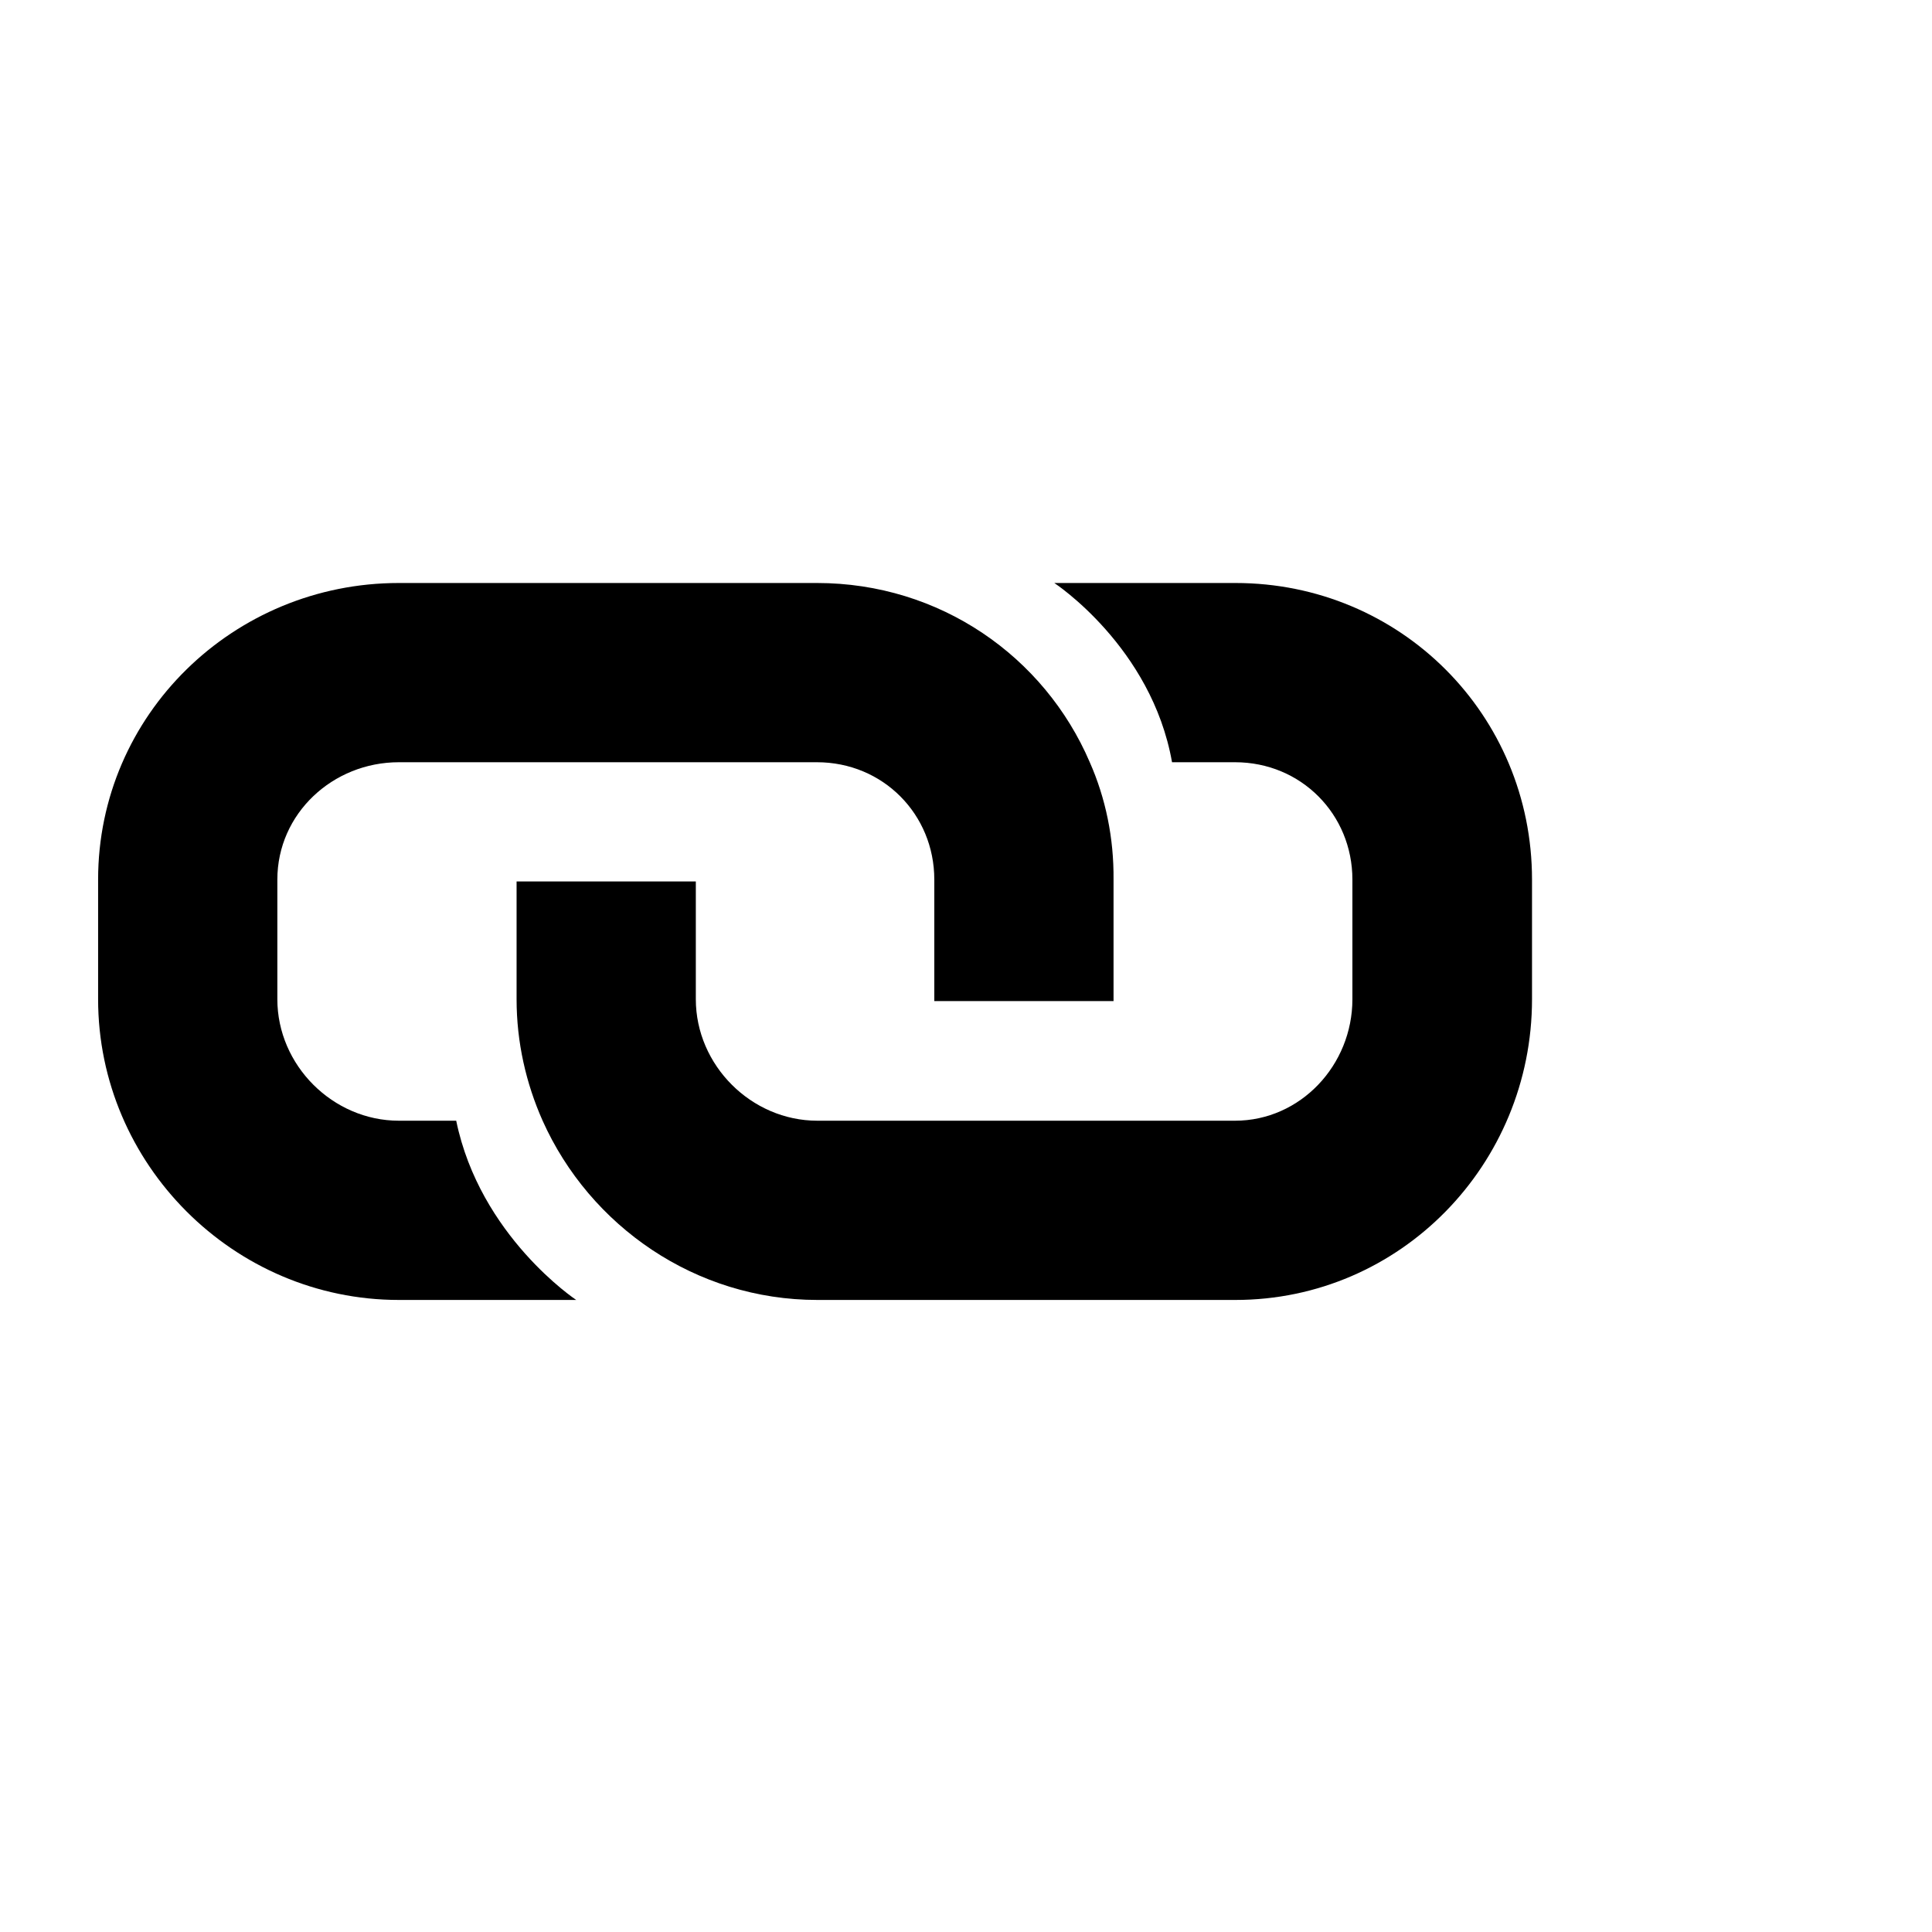
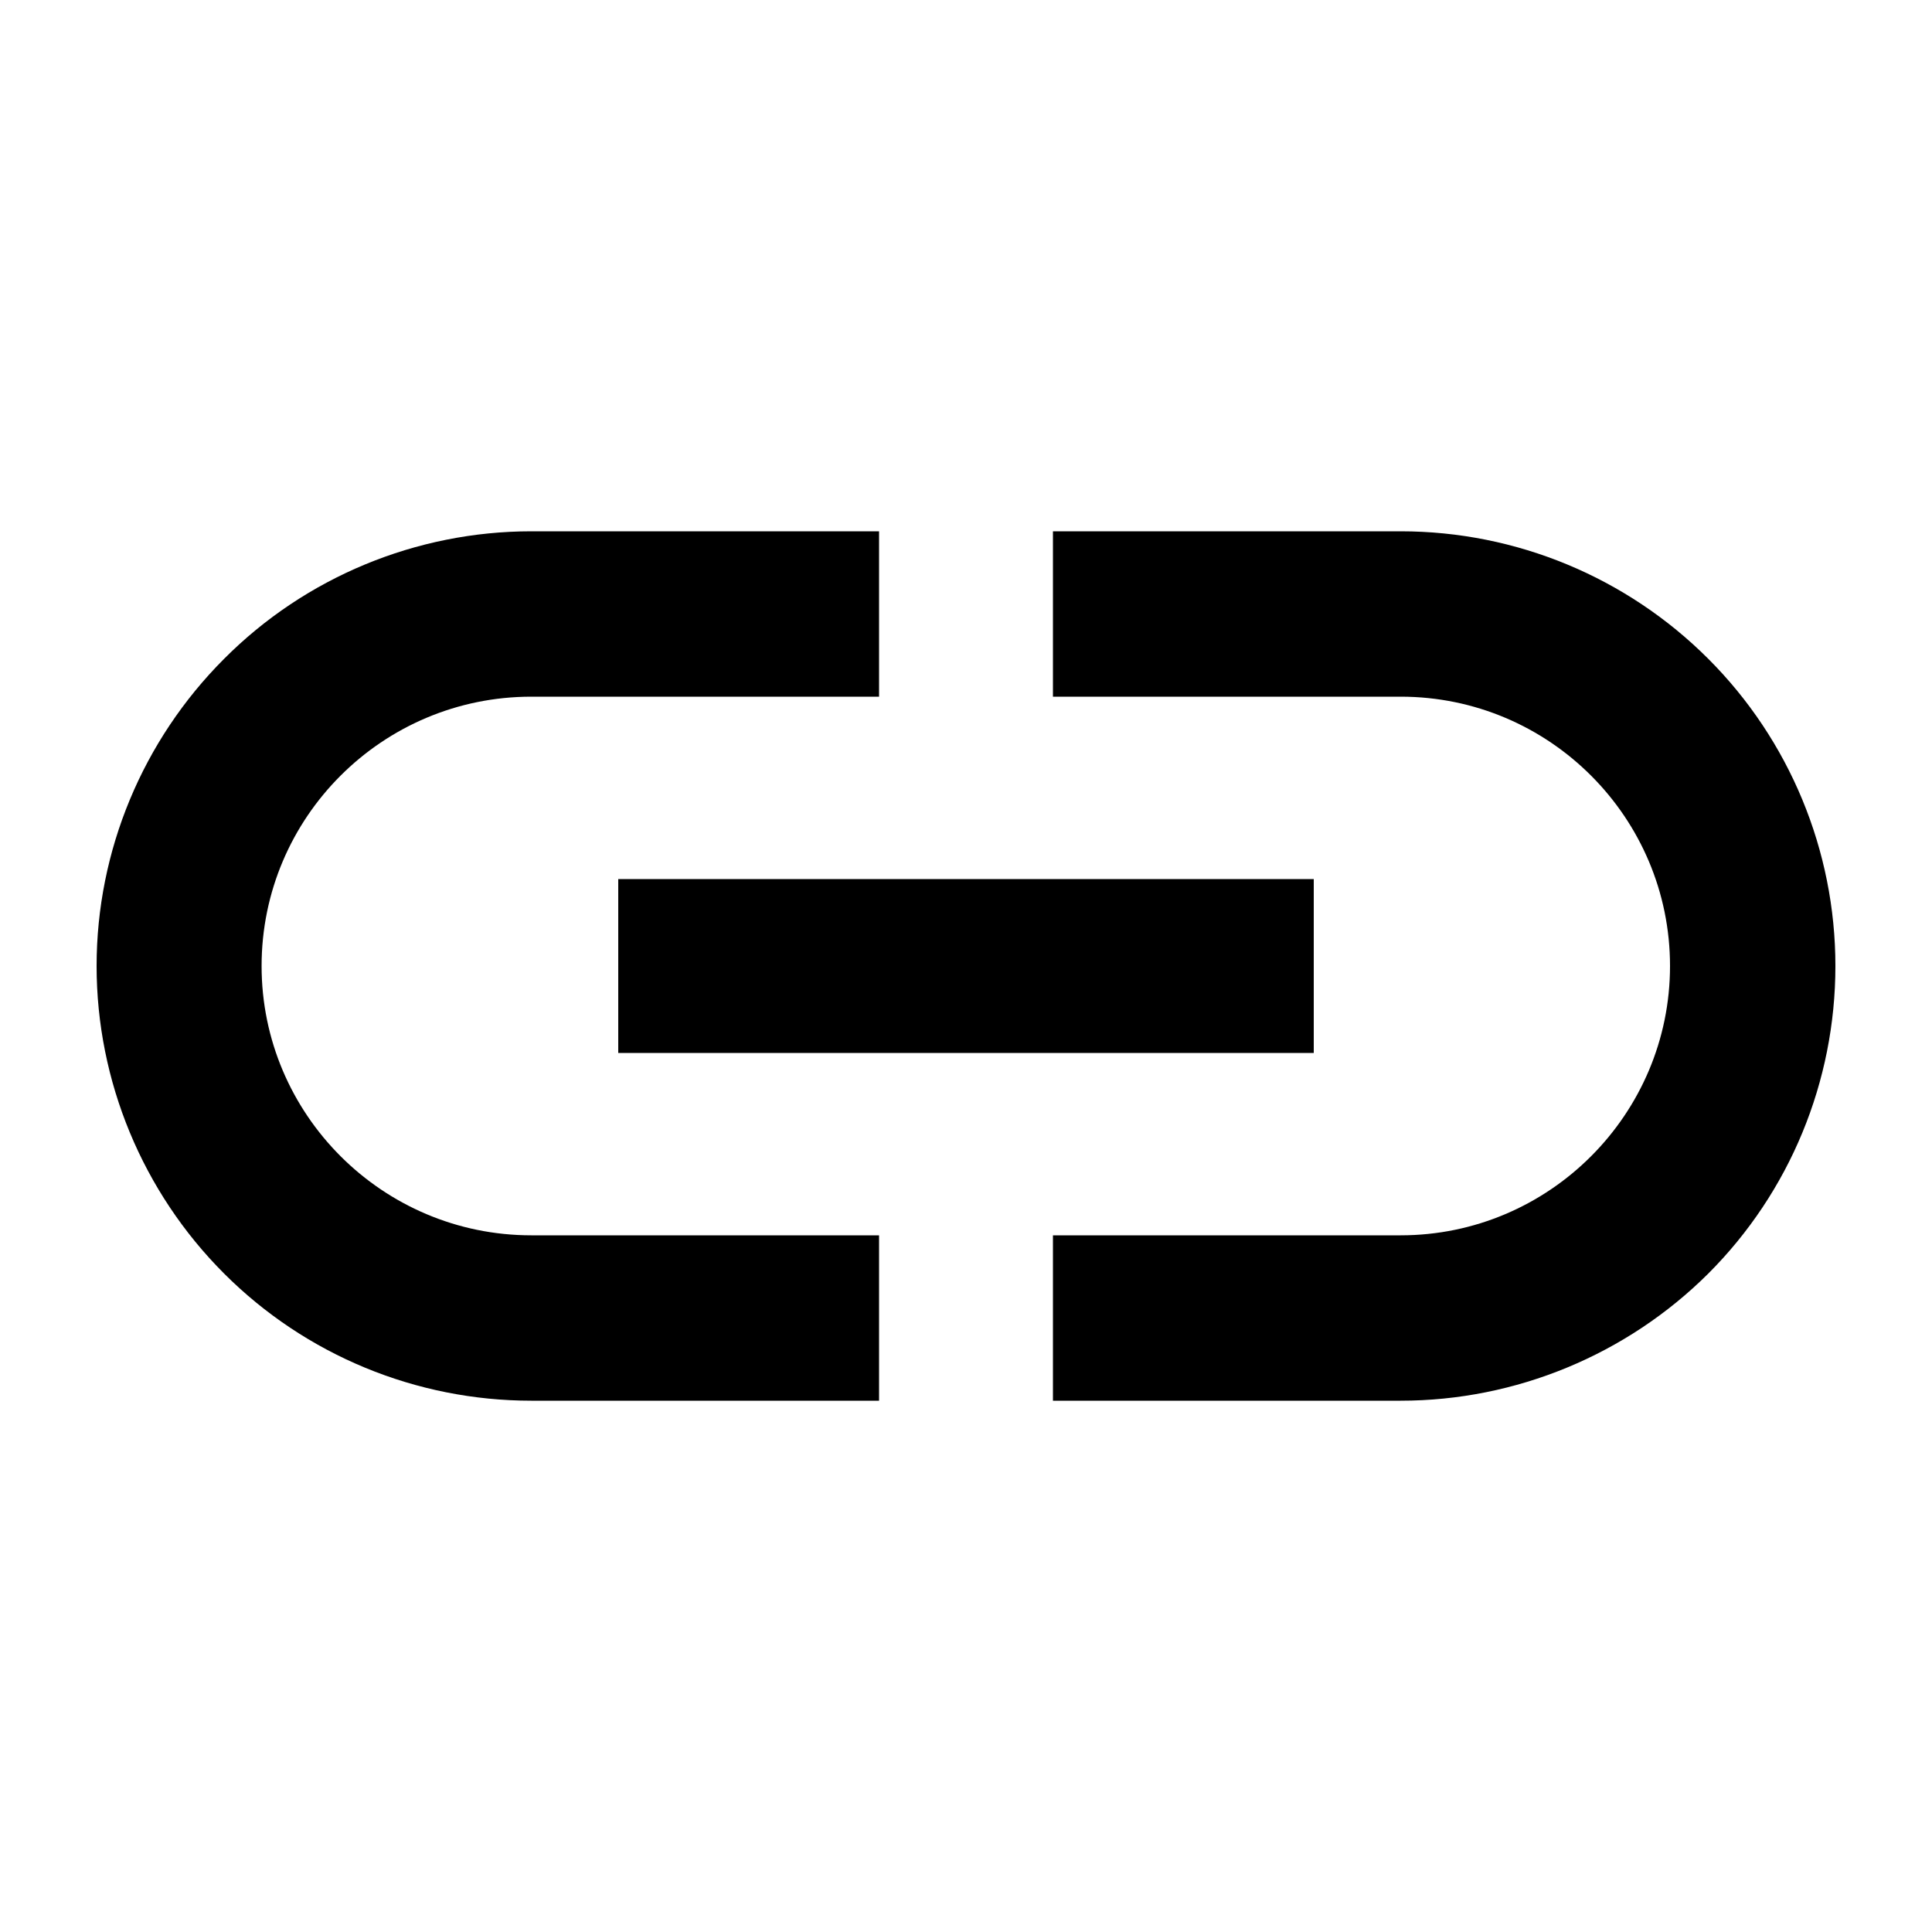
- <svg xmlns="http://www.w3.org/2000/svg" width="512" height="512" viewBox="0 0 512 512">
-   <path d="M216.5 202h-.5zm110.9-47.5h-48s25.8 16.9 31.2 47.5h16.7c17.5 0 31.1 13.8 31.1 31.1v31.7c0 17.5-13.8 32.2-31.1 32.2H216.6c-17.5 0-32.2-14.7-32.2-32.2v-31.2h-47.5v31.2c0 11.4 2.5 22.3 6.9 32.2 12.5 27.9 40.5 47.5 72.8 47.5h110.8c43.7 0 78.6-35.9 78.6-79.7v-31.7c0-43.7-34.9-78.6-78.6-78.6" />
-   <path d="M288.8 202c-12-28-39.7-47.5-72.3-47.5H105.7c-43.8 0-79.7 34.9-79.7 78.6v31.7c0 43.7 35.9 79.7 79.7 79.7h47s-25.5-16.9-31.8-47.5h-15.2c-17.5 0-32.2-14.7-32.2-32.2v-31.7c0-17.5 14.7-31.1 32.2-31.1h110.8c17.5 0 31.1 13.8 31.1 31.1v32.2h47.5v-32.2c.1-11-2.1-21.6-6.3-31.1" />
+ <svg xmlns="http://www.w3.org/2000/svg" width="500" height="500" viewBox="0 0 500 500">
+   <path id="content" d="M67.7,250c0-38.5,31.3-69.7,69.8-69.7h90v-42.8h-90c-29.8,0-58.5,11.9-79.5,33-21.1,21.1-33,49.7-33,79.5s11.9,58.5,33,79.6c21.1,21.1,49.7,32.9,79.5,32.9h90v-42.8h-90c-38.5,0-69.8-31.3-69.8-69.7ZM160,272.5h180v-45h-180v45ZM362.5,137.5h-90v42.8h90c38.5,0,69.7,31.3,69.7,69.7s-31.3,69.7-69.7,69.7h-90v42.8h90c29.8,0,58.5-11.9,79.6-32.9,21.1-21.1,32.9-49.7,32.9-79.6s-11.9-58.5-32.9-79.5c-21.1-21.1-49.7-33-79.6-33Z" />
</svg>
